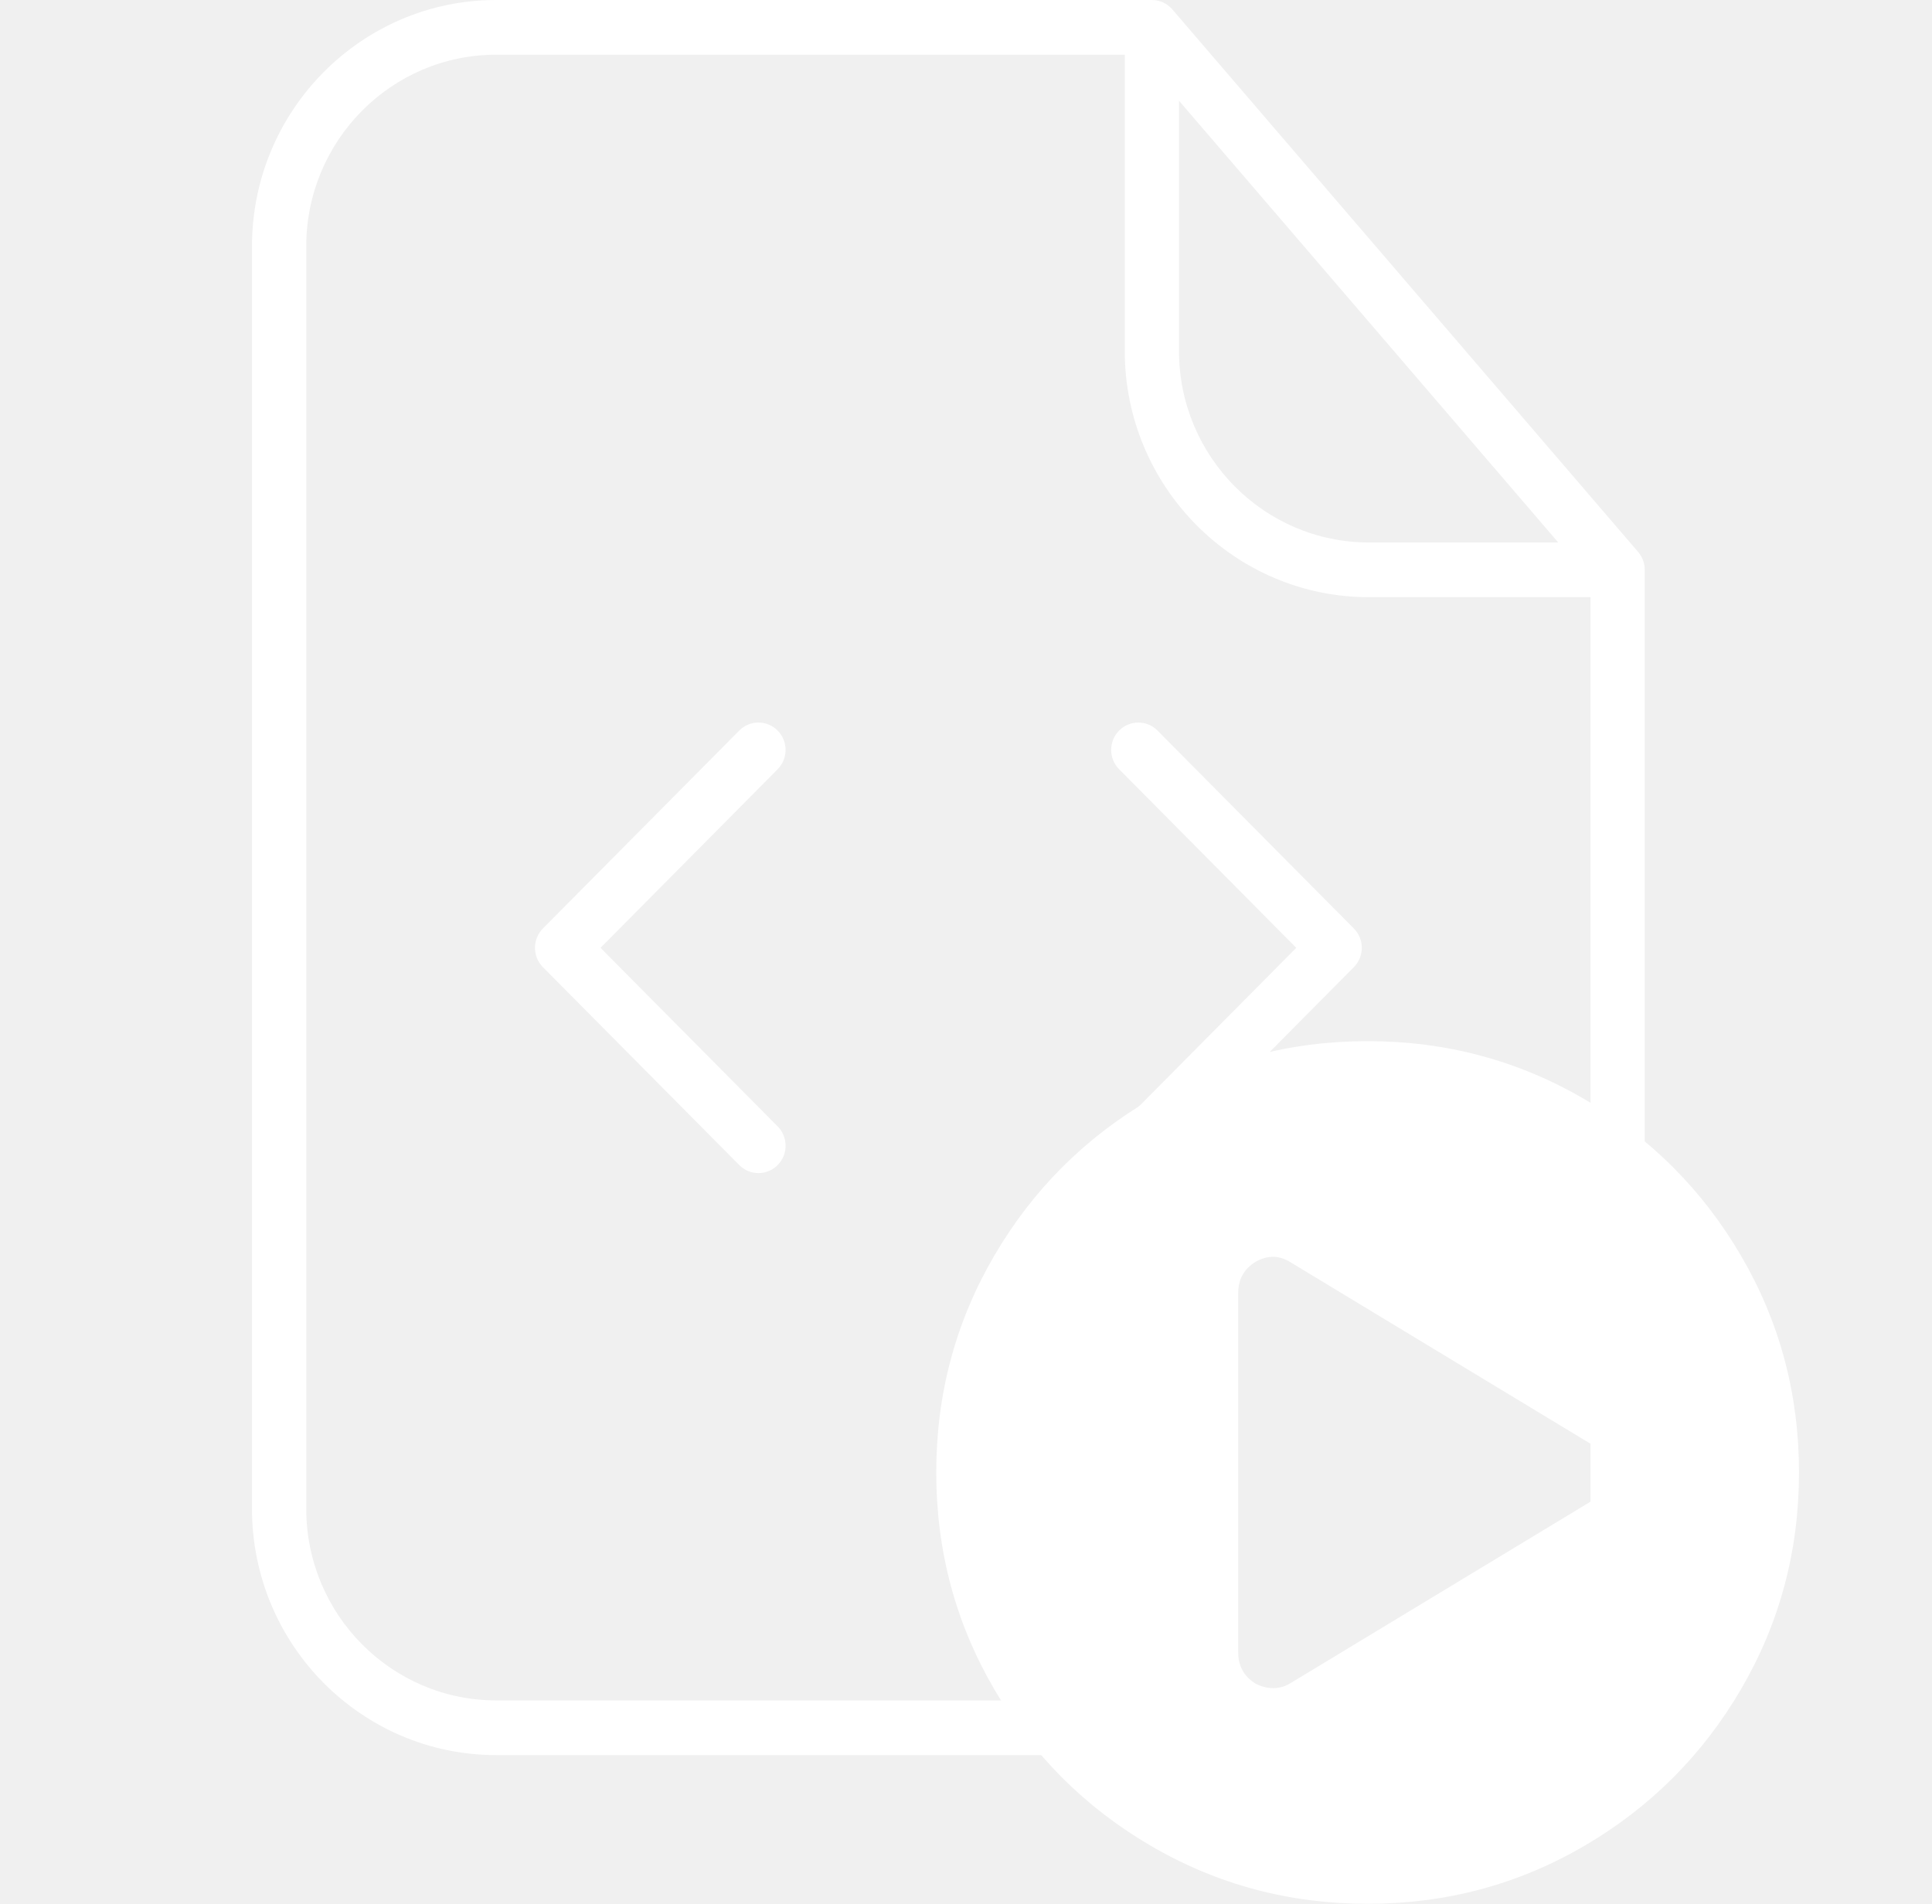
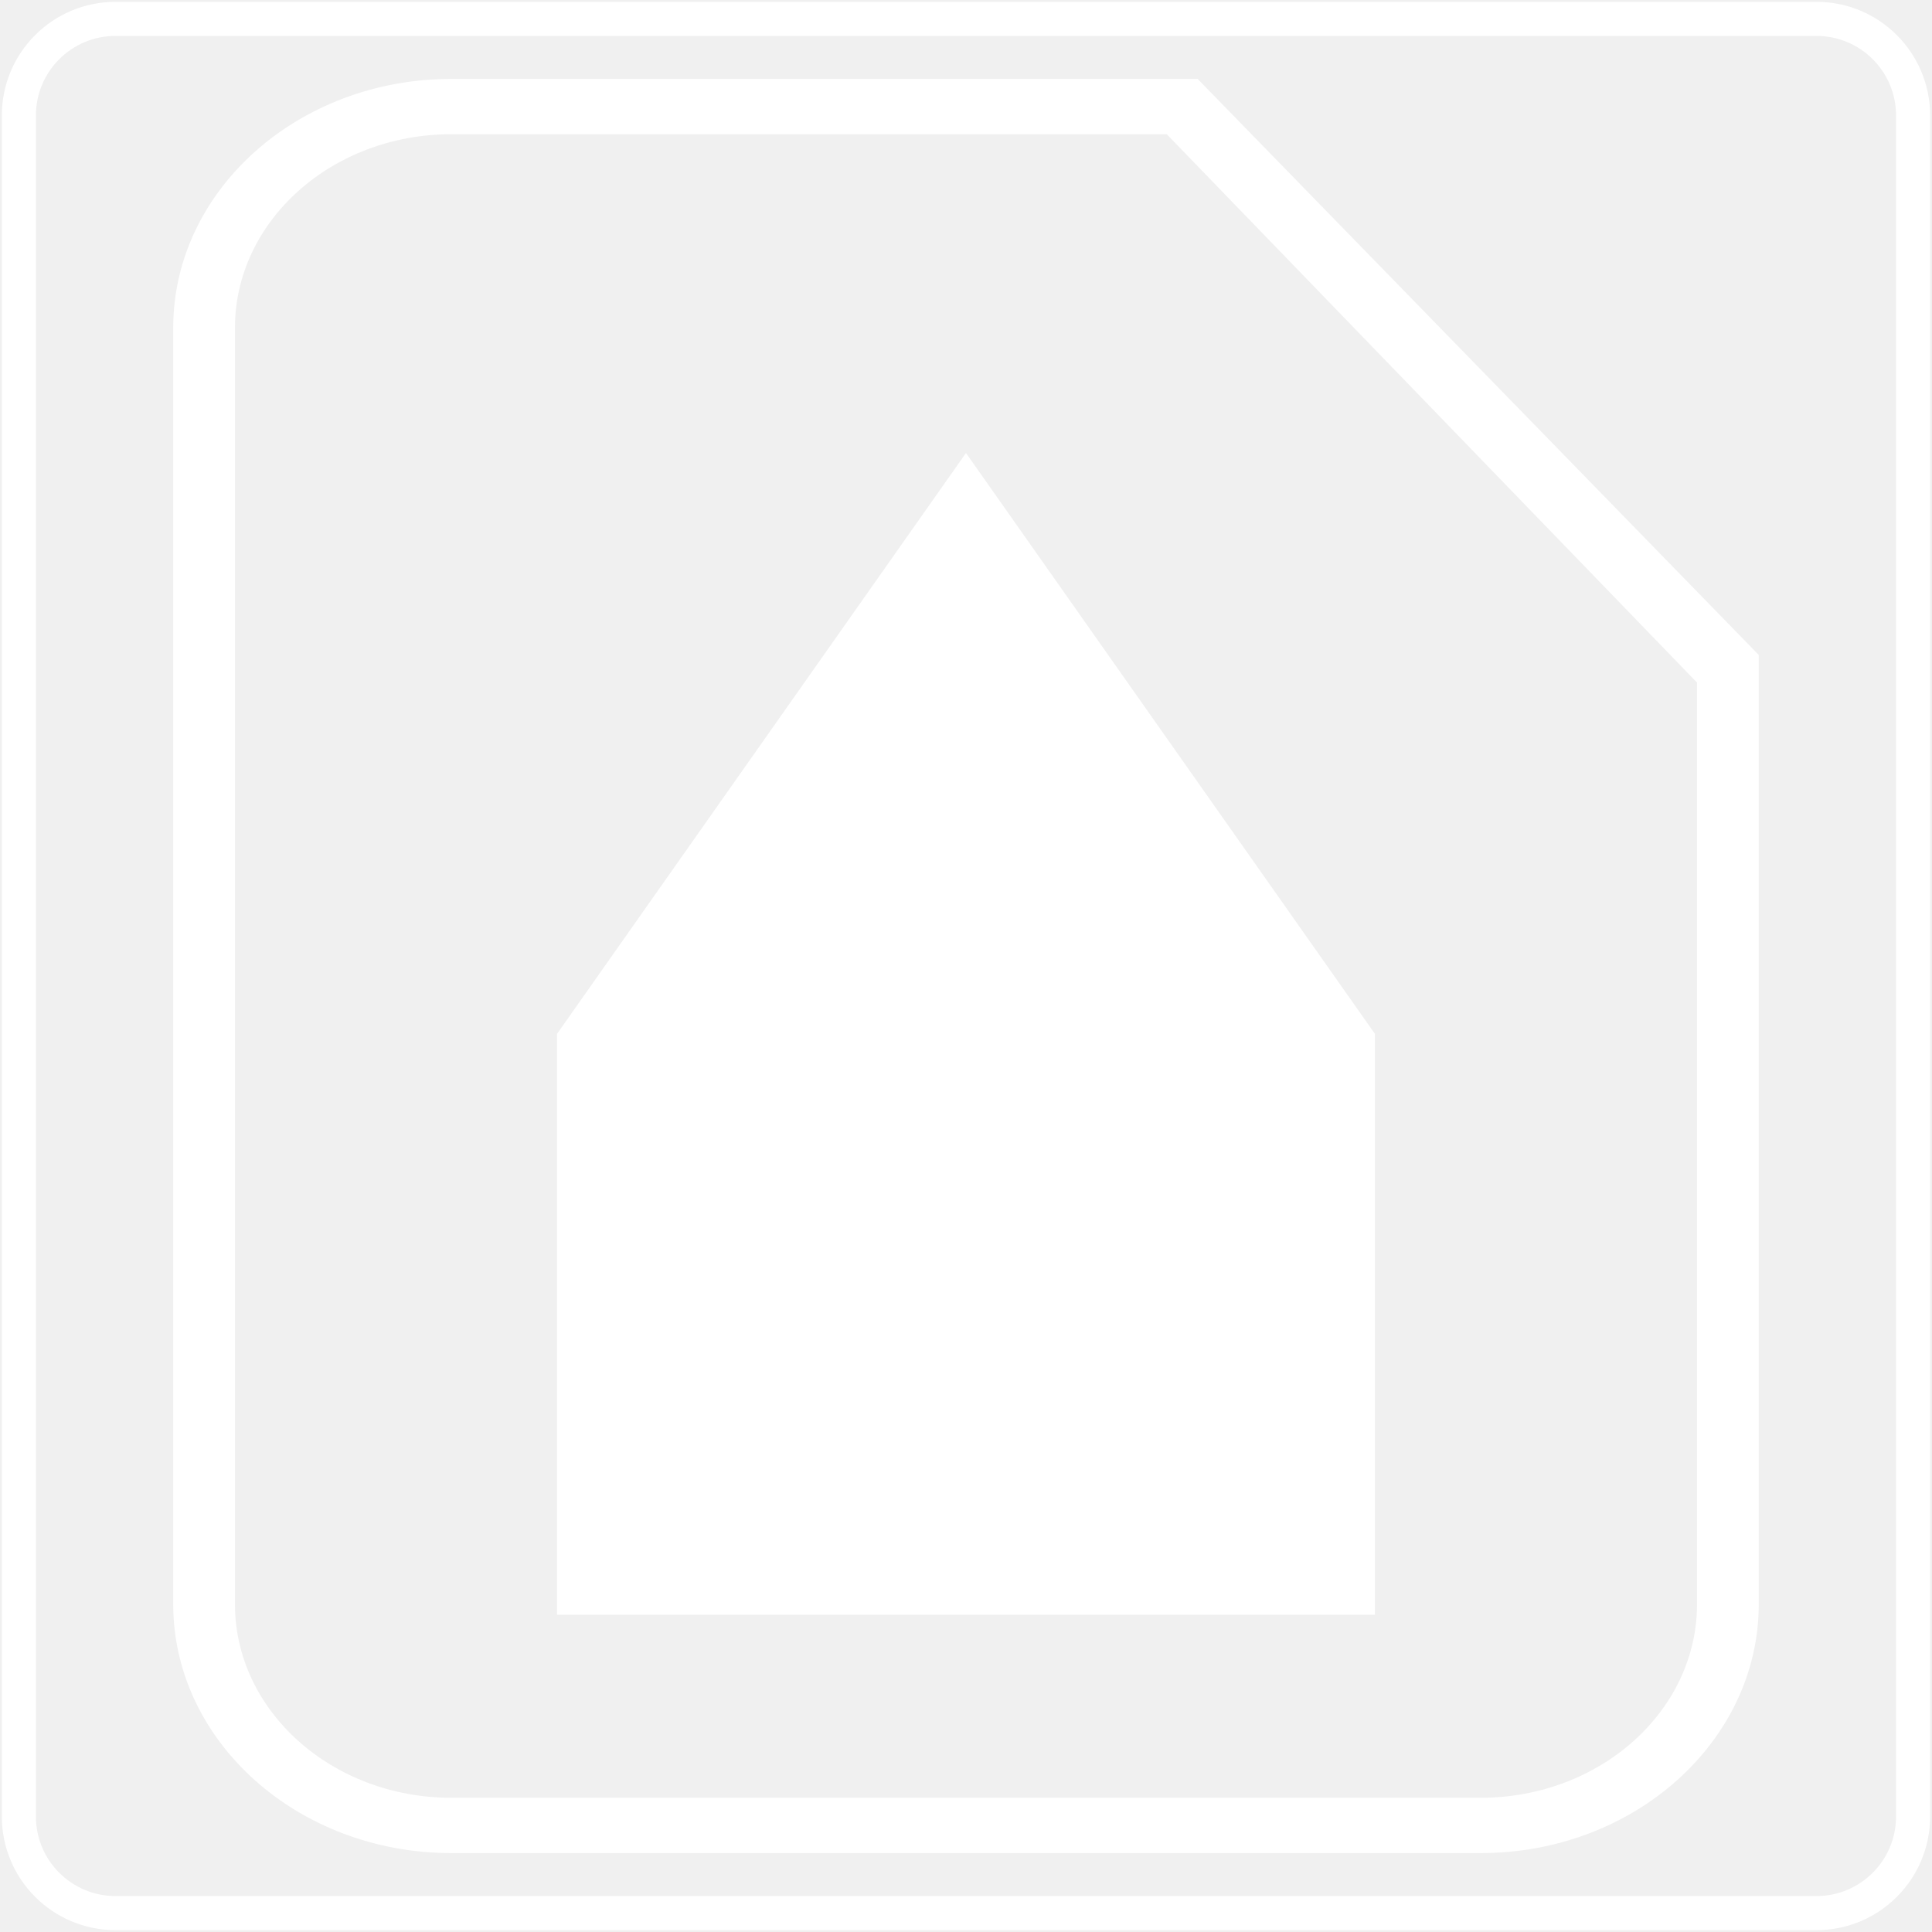
- <svg xmlns="http://www.w3.org/2000/svg" width="69px" height="68px" viewBox="0 0 69 68" version="1.1">
-   <g id="Page-1" stroke="none" stroke-width="1" fill="none" fill-rule="evenodd">
-     <g id="Artboard" transform="translate(-266, -300)" fill="#FFFFFF" fill-rule="nonzero">
-       <g id="Group" transform="translate(275, 300)">
-         <g id="computing-script" transform="translate(0, 0)">
-           <path d="M49.505,19.714 L32.871,0.338 C32.687,0.123 32.42,0 32.138,0 L8.721,0 C3.913,0 0,3.945 0,8.792 L0,53.895 C0,58.743 3.913,62.688 8.721,62.688 L41.02,62.688 C45.828,62.688 49.741,58.743 49.741,53.895 L49.741,20.353 C49.741,20.118 49.658,19.892 49.505,19.714 Z M33.107,3.598 L46.652,19.376 L39.889,19.376 C36.149,19.376 33.107,16.308 33.107,12.537 L33.107,3.598 Z M41.02,60.734 L8.721,60.734 C4.981,60.734 1.938,57.666 1.938,53.895 L1.938,8.792 C1.938,5.021 4.981,1.954 8.721,1.954 L31.17,1.954 L31.17,12.537 C31.17,17.385 35.082,21.33 39.89,21.33 L47.804,21.33 L47.804,53.894 C47.803,57.666 44.761,60.734 41.02,60.734 Z M18.773,27.476 L12.447,33.854 L18.773,40.232 C19.152,40.614 19.152,41.232 18.773,41.614 C18.584,41.804 18.336,41.9 18.088,41.9 C17.84,41.9 17.592,41.804 17.403,41.614 L10.39,34.545 C10.012,34.163 10.012,33.545 10.39,33.163 L17.402,26.094 C17.781,25.712 18.393,25.712 18.772,26.094 C19.151,26.476 19.151,27.094 18.773,27.476 Z M39.351,33.163 C39.73,33.545 39.73,34.163 39.351,34.545 L32.339,41.614 C32.15,41.804 31.902,41.9 31.654,41.9 C31.406,41.9 31.158,41.804 30.969,41.614 C30.59,41.232 30.59,40.614 30.969,40.232 L37.295,33.854 L30.969,27.476 C30.59,27.094 30.59,26.476 30.969,26.094 C31.348,25.712 31.96,25.712 32.339,26.094 L39.351,33.163 Z" id="Shape" />
-         </g>
-         <g id="play-sign" transform="translate(24.4375, 37.1875)">
-           <path d="M28.747,7.673 C27.369,5.313 25.5,3.444 23.14,2.066 C20.779,0.689 18.202,0 15.407,0 C12.612,0 10.034,0.689 7.673,2.066 C5.313,3.444 3.444,5.312 2.066,7.673 C0.689,10.033 0,12.611 0,15.406 C0,18.201 0.689,20.779 2.066,23.139 C3.444,25.499 5.313,27.369 7.673,28.746 C10.034,30.124 12.611,30.812 15.406,30.812 C18.202,30.812 20.779,30.124 23.14,28.746 C25.5,27.369 27.369,25.5 28.747,23.139 C30.124,20.779 30.812,18.201 30.812,15.406 C30.813,12.611 30.124,10.033 28.747,7.673 Z M23.256,16.516 L12.655,22.929 C12.46,23.049 12.252,23.109 12.031,23.109 C11.824,23.109 11.616,23.056 11.408,22.949 C10.992,22.695 10.784,22.321 10.784,21.827 L10.784,9.001 C10.784,8.507 10.992,8.133 11.408,7.879 C11.837,7.638 12.252,7.645 12.655,7.899 L23.256,14.312 C23.672,14.552 23.88,14.92 23.88,15.414 C23.88,15.908 23.672,16.275 23.256,16.516 Z" id="Shape" />
-         </g>
+ <svg xmlns="http://www.w3.org/2000/svg" version="1.1" x="0px" y="0px" viewBox="0 0 56.693 56.693" style="enable-background:new 0 0 56.693 56.693;" xml:space="preserve">
+   <g id="custom-script">
+     <g id="Group" transform="translate(275, 300)">
+       <g id="computing-script" transform="translate(0, 0)">
+         <path id="Shape_2_" style="fill:#FFFFFF;" d="M-239.856-297.684h-21.904c-4.497,0-8.157,3.276-8.157,7.302v37.457     c0,4.026,3.66,7.302,8.157,7.302h30.212c4.497,0,8.157-3.276,8.157-7.302v-27.856L-239.856-297.684z M-238.95-294.696      M-225.202-279.97v27.044c-0.001,3.133-2.847,5.68-6.346,5.68h-30.212c-3.499,0-6.345-2.548-6.345-5.679v-37.457     c0-3.132,2.846-5.679,6.345-5.679h20.998L-225.202-279.97z" />
      </g>
    </g>
+     <polygon style="fill:#FFFFFF;" points="28.346,13.293 16.346,30.338 16.346,47.384 40.346,47.384 40.346,30.338  " />
+     <path style="fill:none;stroke:#FFFFFF;stroke-miterlimit:10;" d="M53.304,56.138H3.389c-1.566,0-2.835-1.269-2.835-2.835V3.389   c0-1.566,1.269-2.835,2.835-2.835h49.914c1.566,0,2.835,1.269,2.835,2.835v49.914C56.138,54.869,54.869,56.138,53.304,56.138z" />
  </g>
+   <g id="Layer_1">
+ </g>
</svg>
